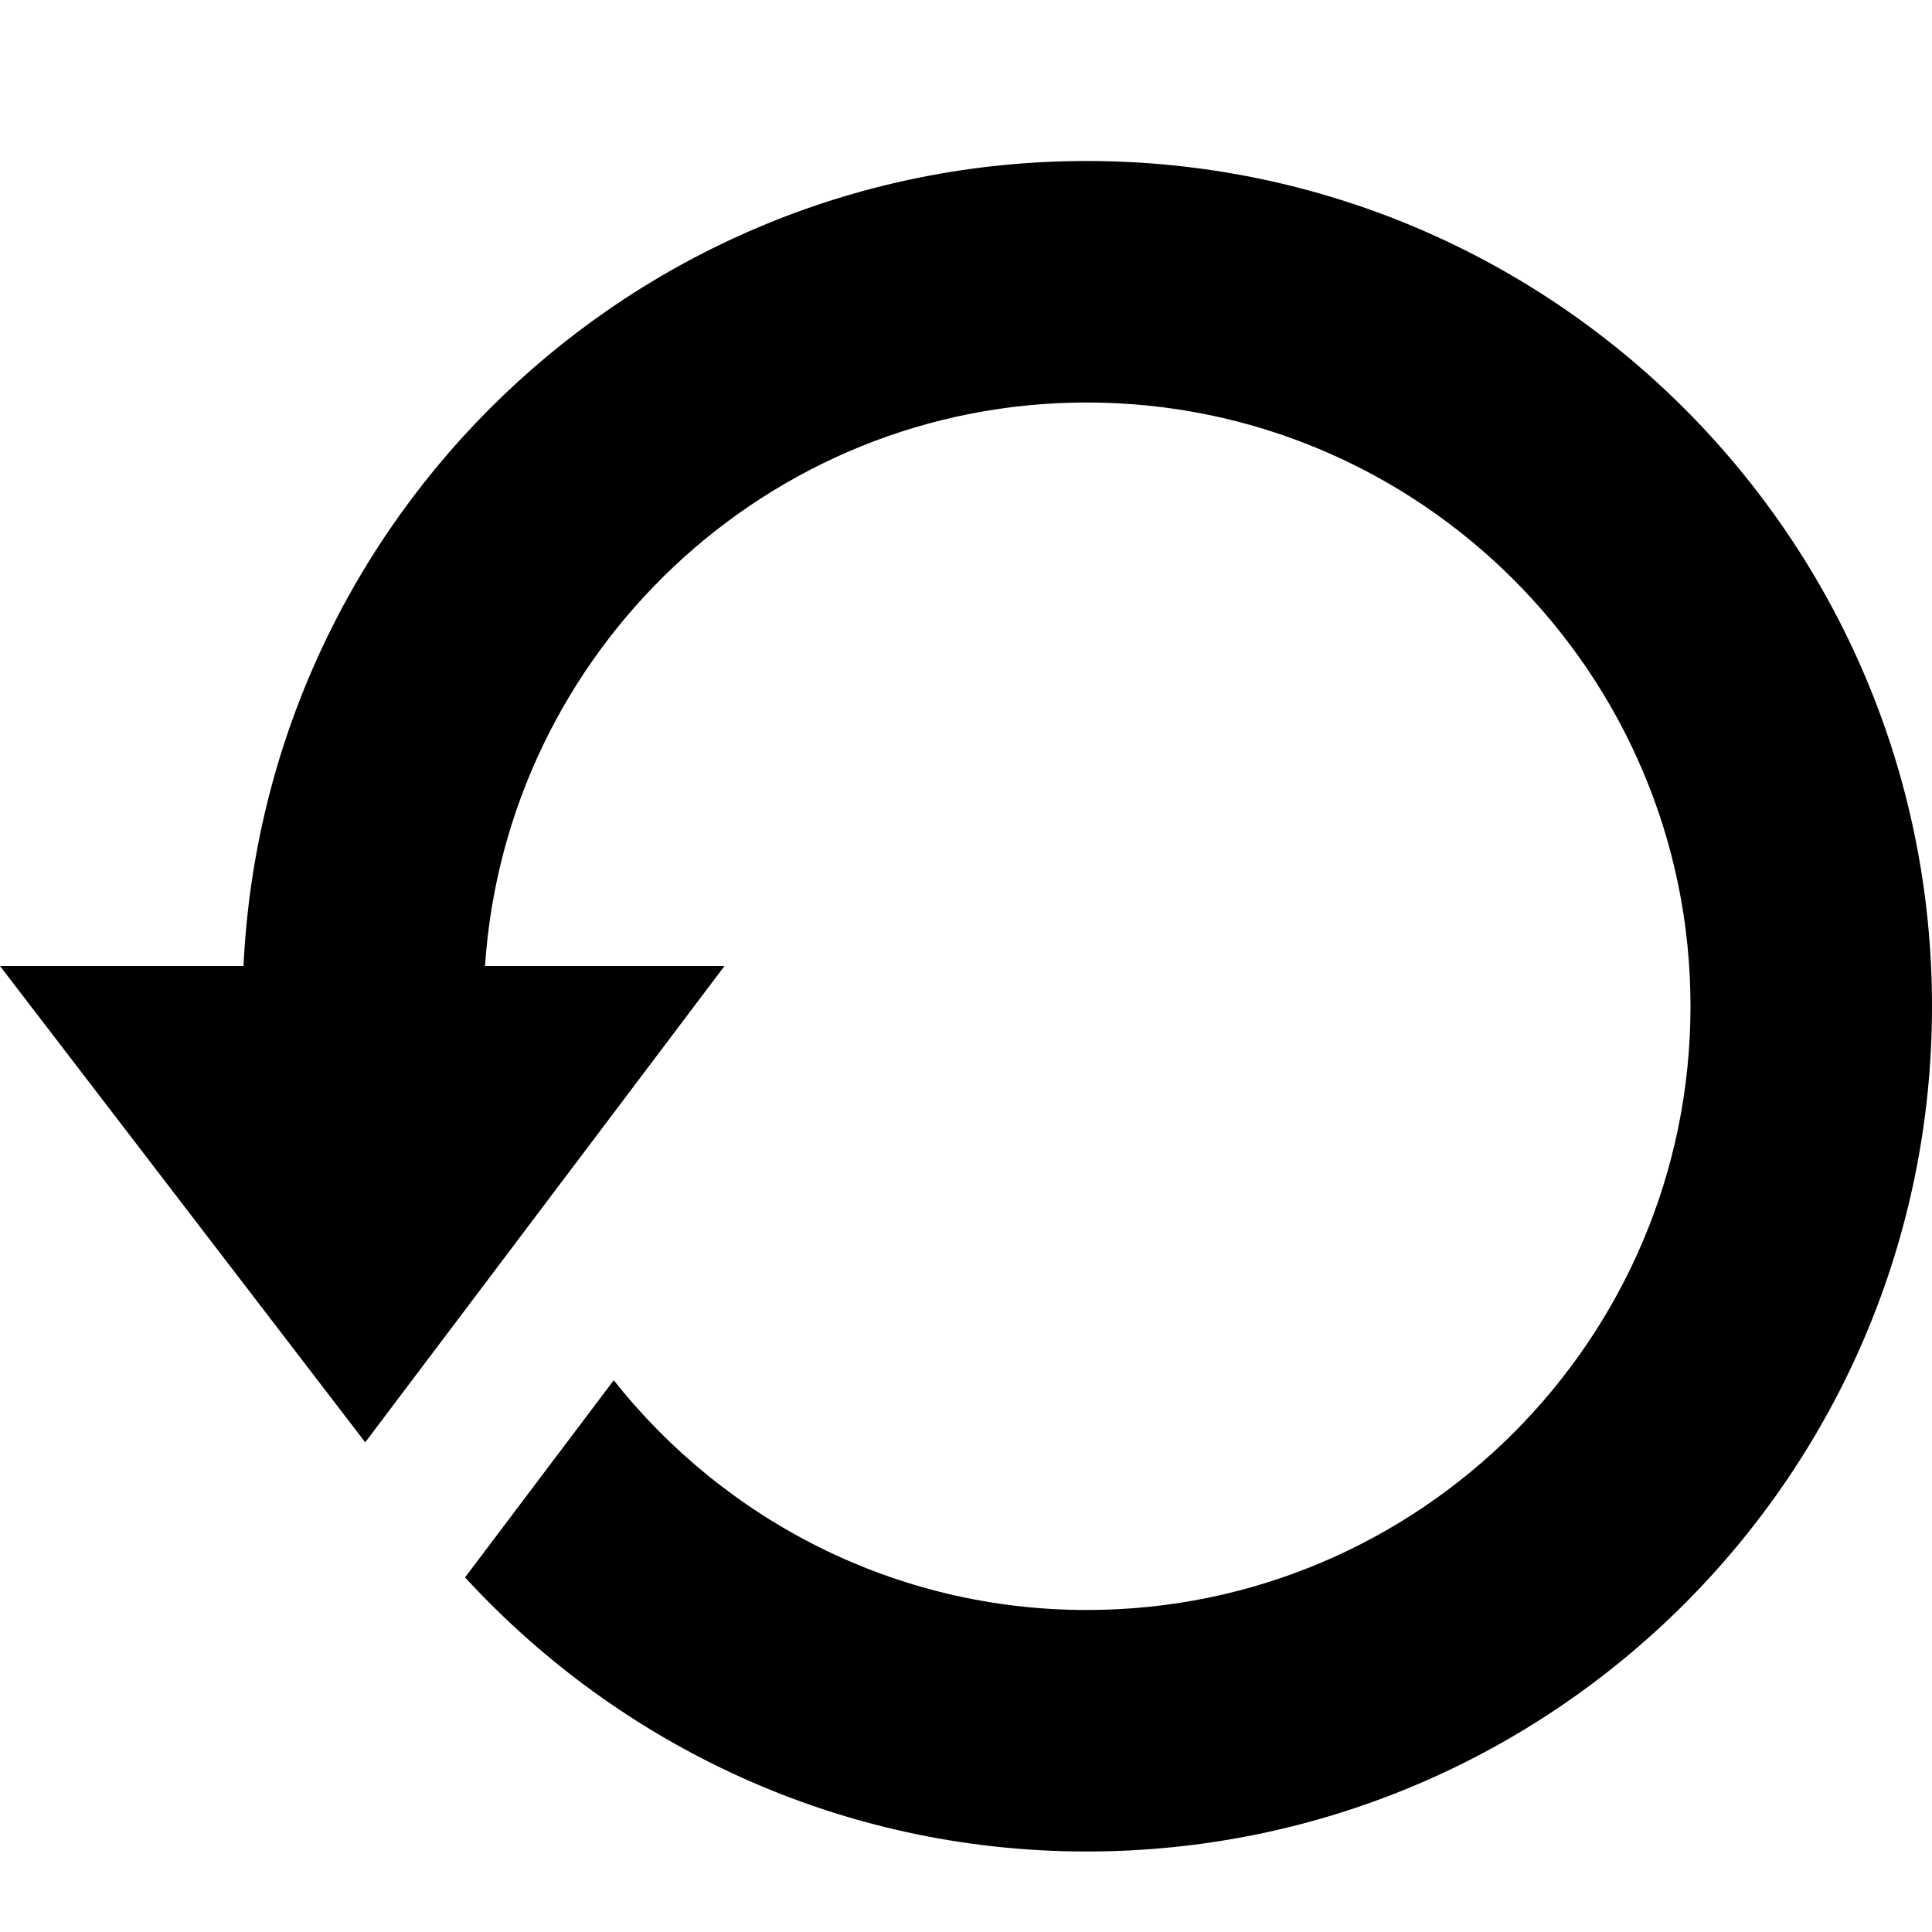
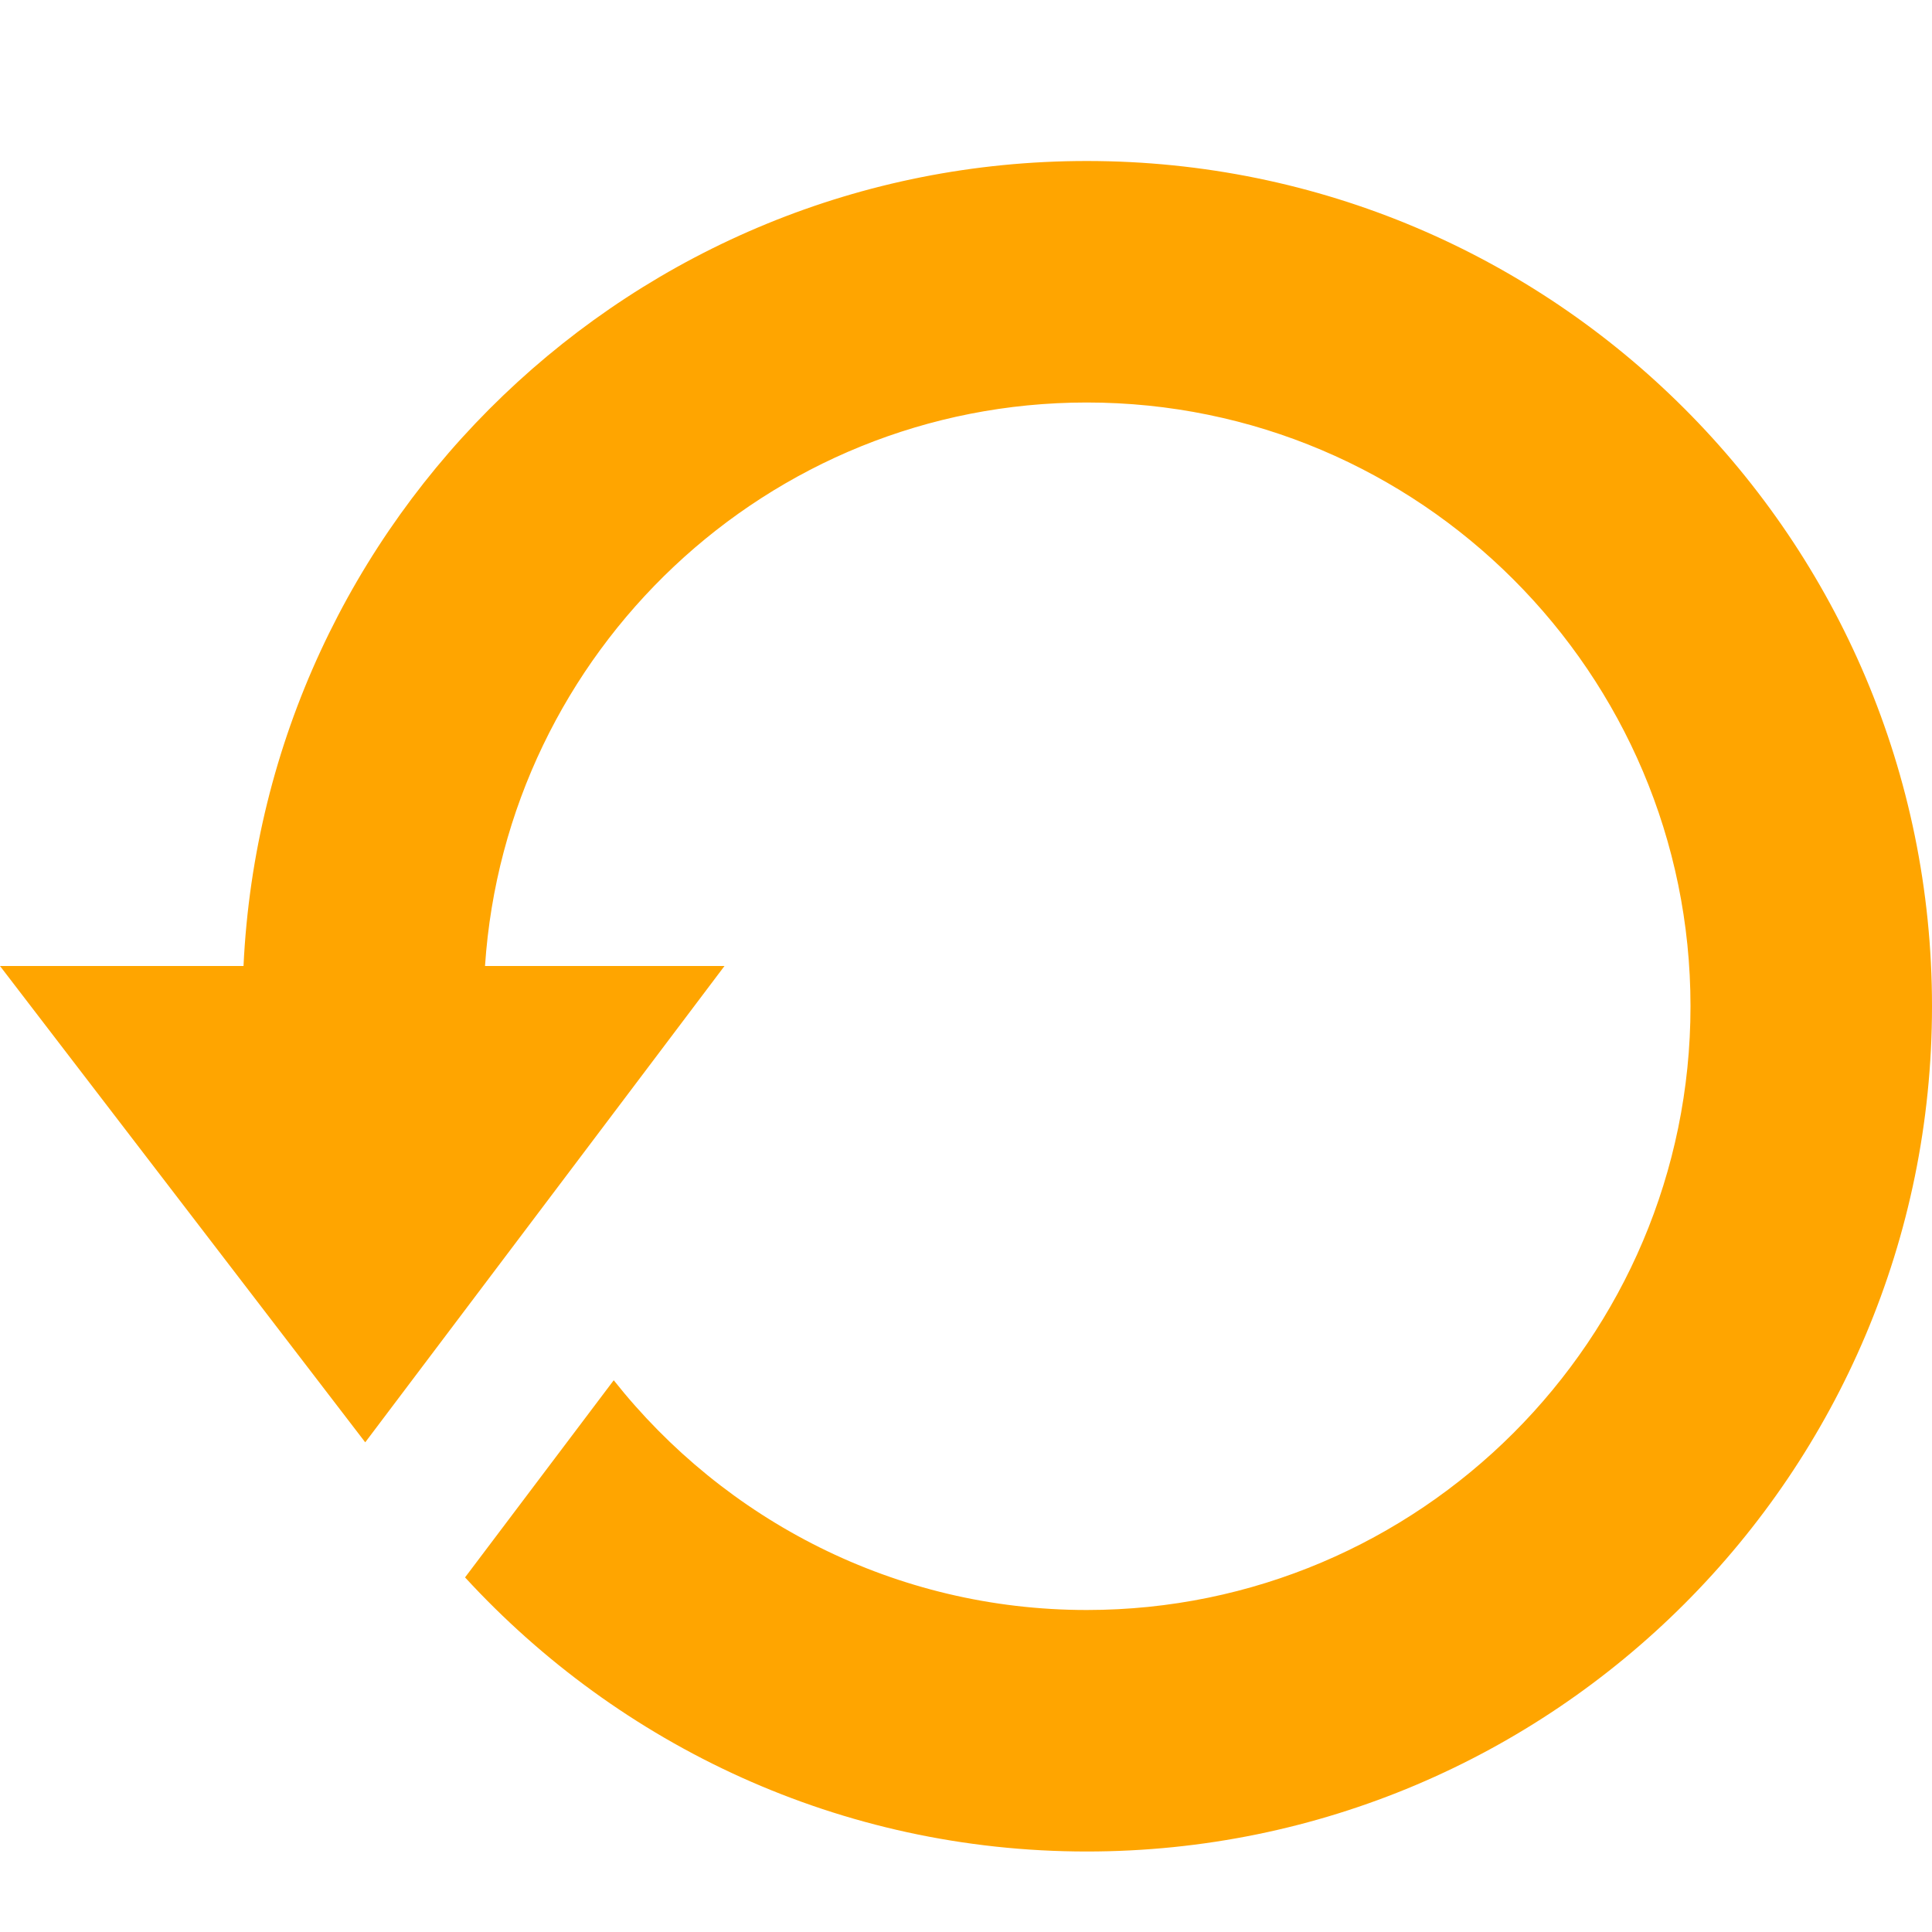
- <svg xmlns="http://www.w3.org/2000/svg" width="24" height="24" viewBox="0 0 24 24">
+ <svg xmlns="http://www.w3.org/2000/svg" fill="orange" width="24" height="24" viewBox="0 0 24 24">
  <path d="M13.5 2c-5.629 0-10.212 4.436-10.475 10h-3.025l4.537 5.917 4.463-5.917h-2.975c.26-3.902 3.508-7 7.475-7 4.136 0 7.5 3.364 7.5 7.5s-3.364 7.5-7.5 7.5c-2.381 0-4.502-1.119-5.876-2.854l-1.847 2.449c1.919 2.088 4.664 3.405 7.723 3.405 5.798 0 10.5-4.702 10.5-10.5s-4.702-10.5-10.5-10.5z" />
</svg>
